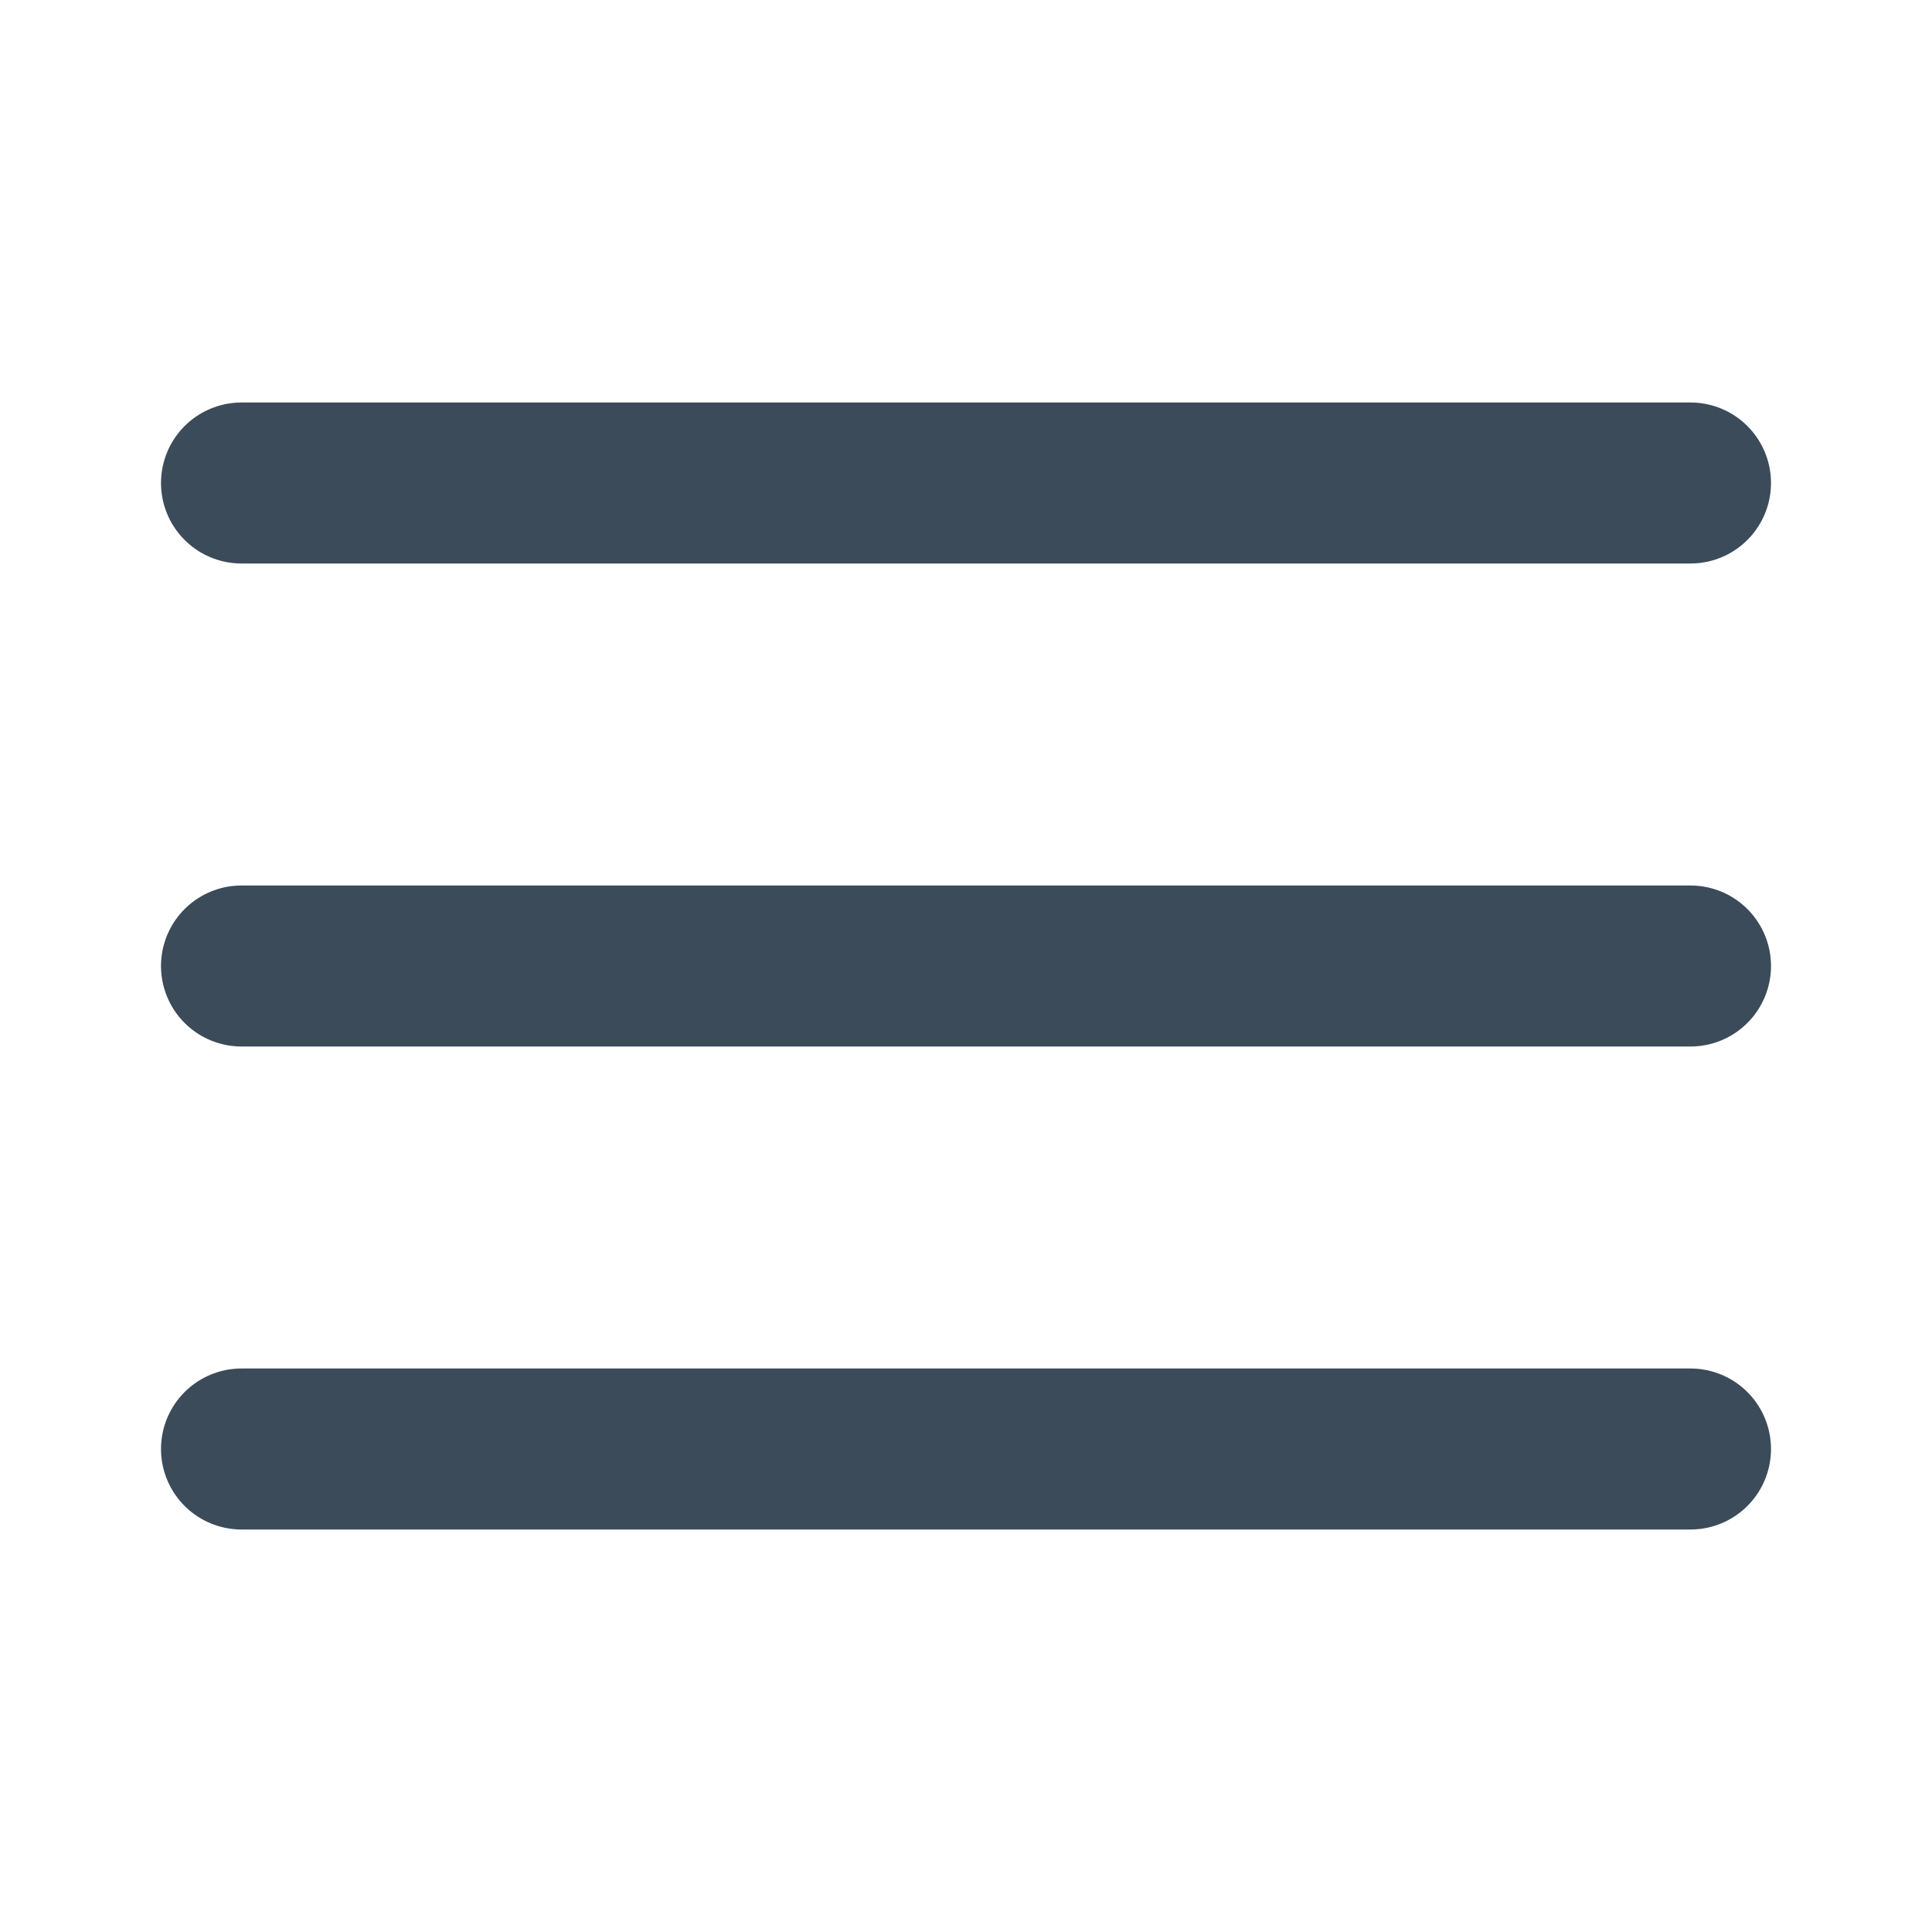
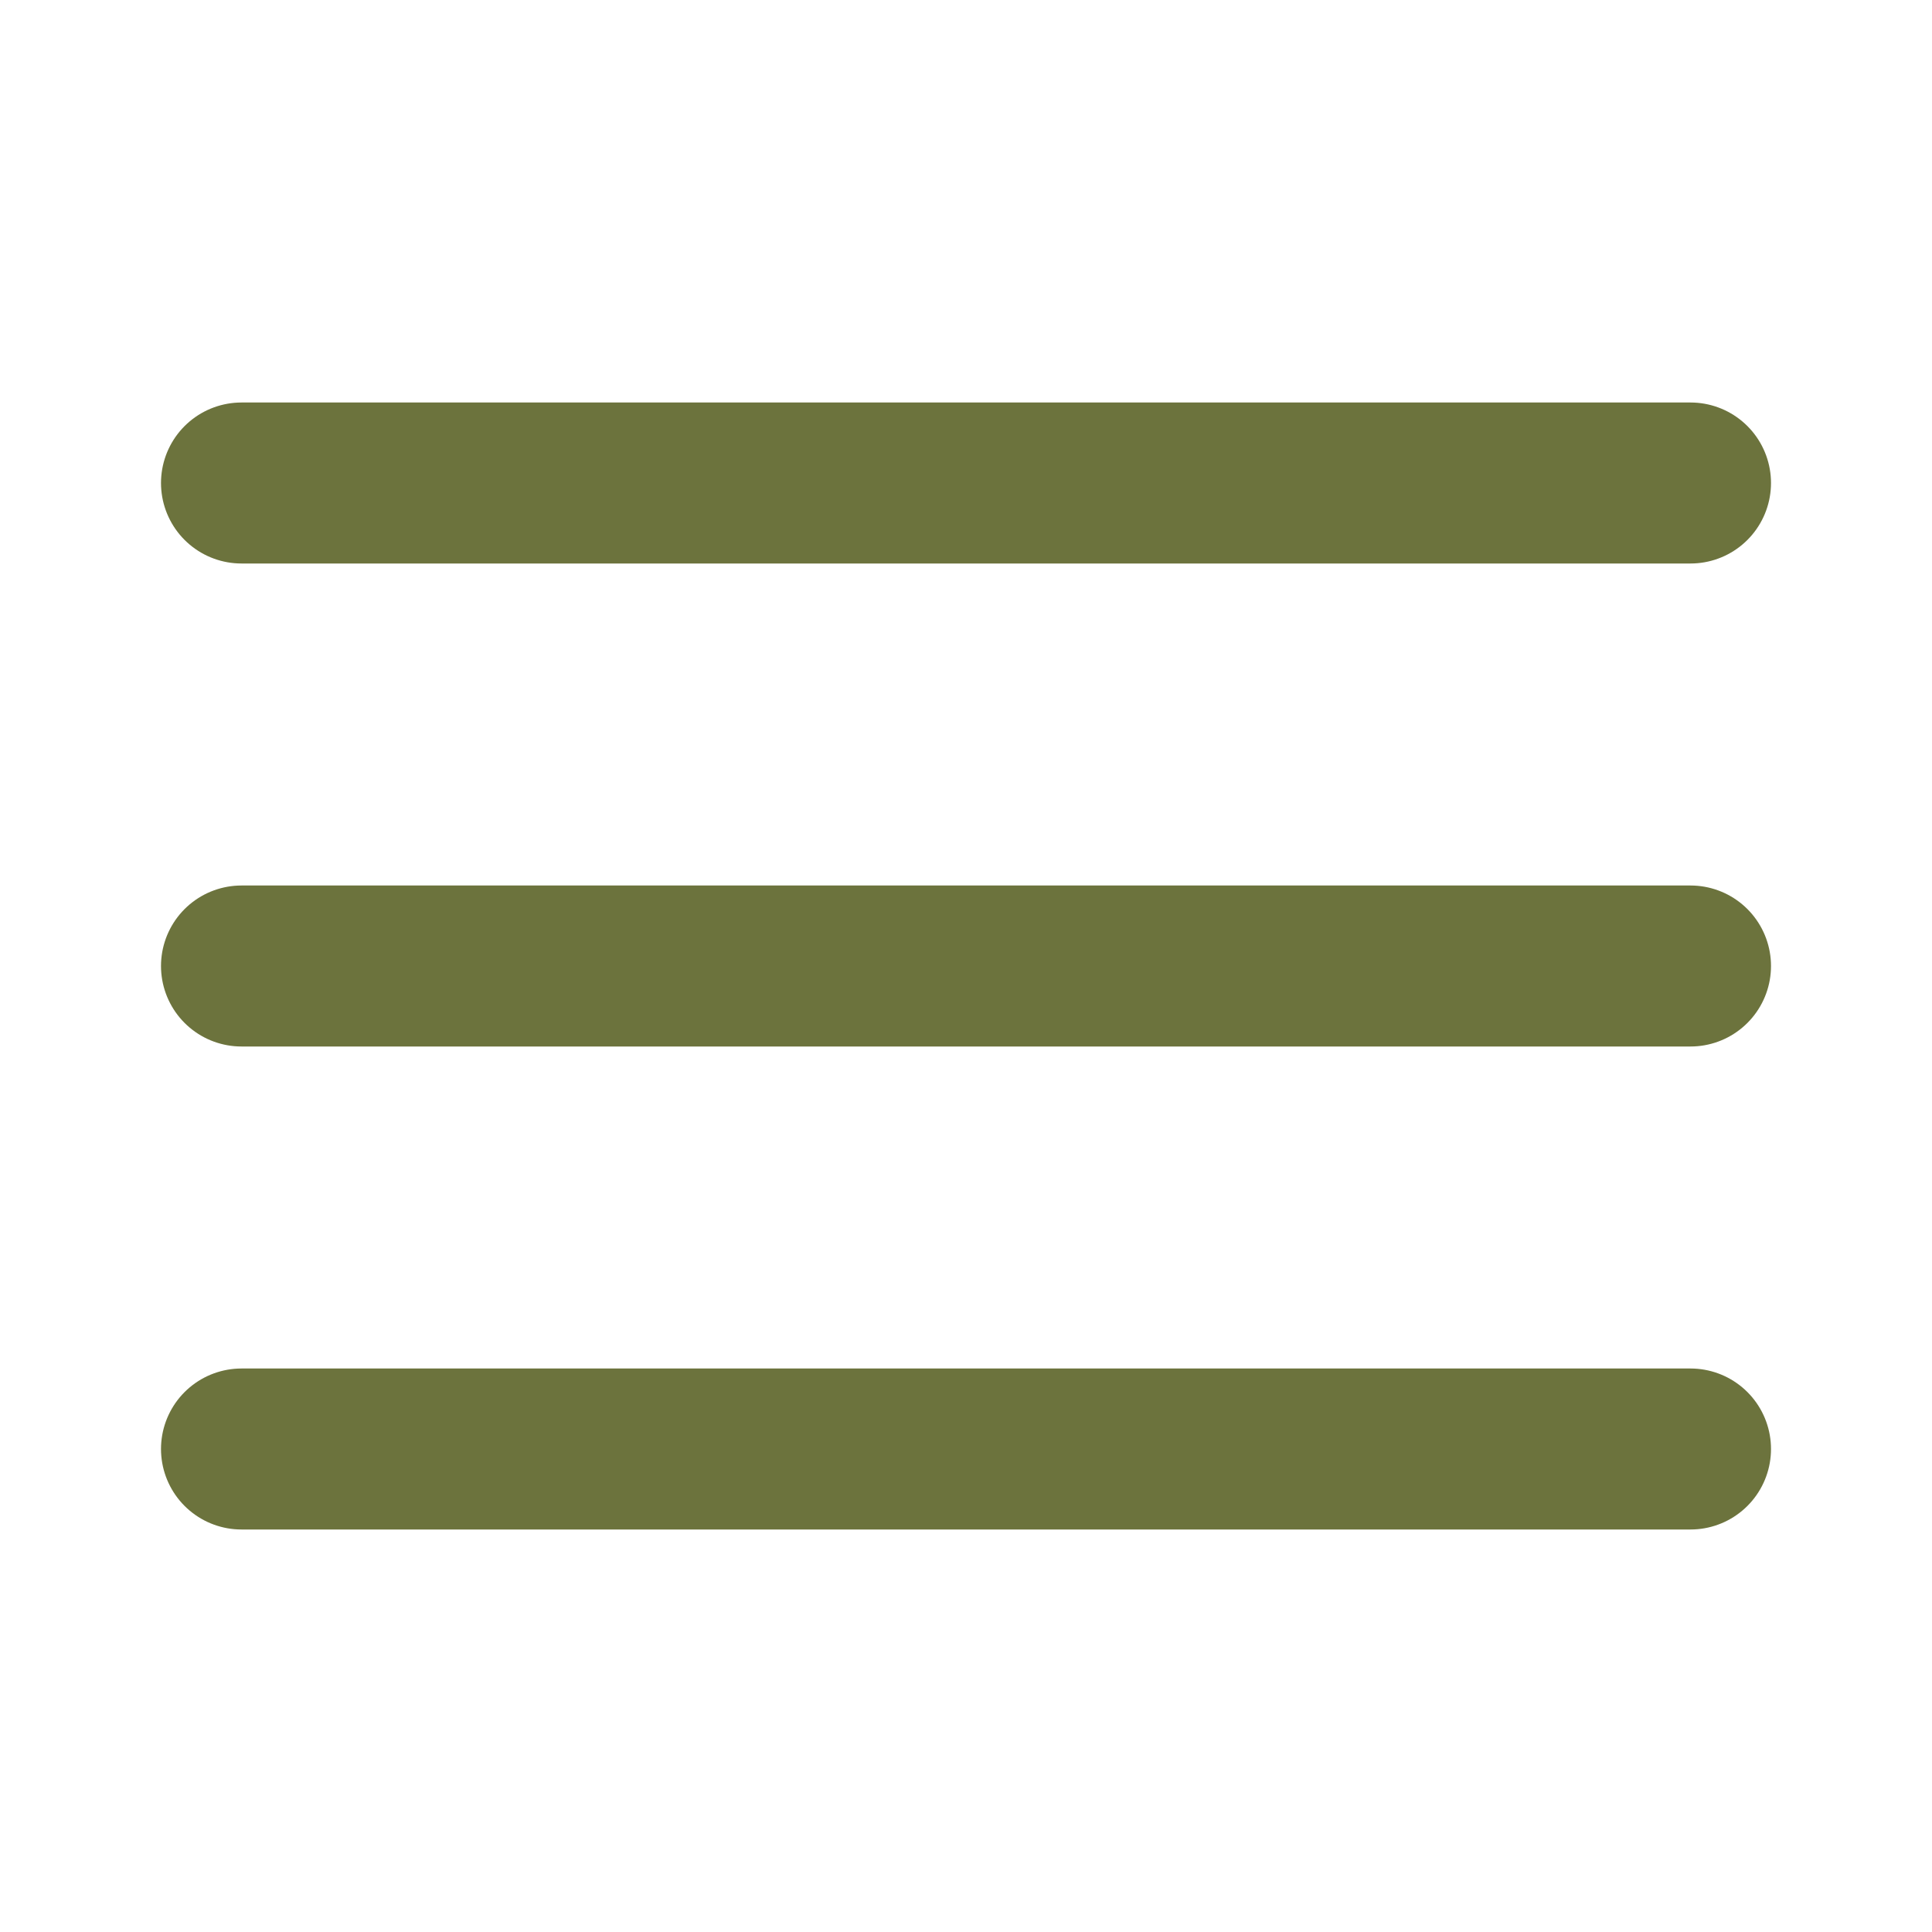
<svg xmlns="http://www.w3.org/2000/svg" width="24" height="24" viewBox="0 0 24 24" fill="none">
-   <path d="M3 12H21" stroke="#3B4B59" stroke-width="2" stroke-linecap="round" stroke-linejoin="round" />
-   <path d="M3 6H21" stroke="#3B4B59" stroke-width="2" stroke-linecap="round" stroke-linejoin="round" />
-   <path d="M3 18H21" stroke="#3B4B59" stroke-width="2" stroke-linecap="round" stroke-linejoin="round" />
+   <path d="M3 12H21" stroke="#6C733D" stroke-width="2" stroke-linecap="round" stroke-linejoin="round" />
+   <path d="M3 6H21" stroke="#6C733D" stroke-width="2" stroke-linecap="round" stroke-linejoin="round" />
+   <path d="M3 18H21" stroke="#6C733D" stroke-width="2" stroke-linecap="round" stroke-linejoin="round" />
</svg>
